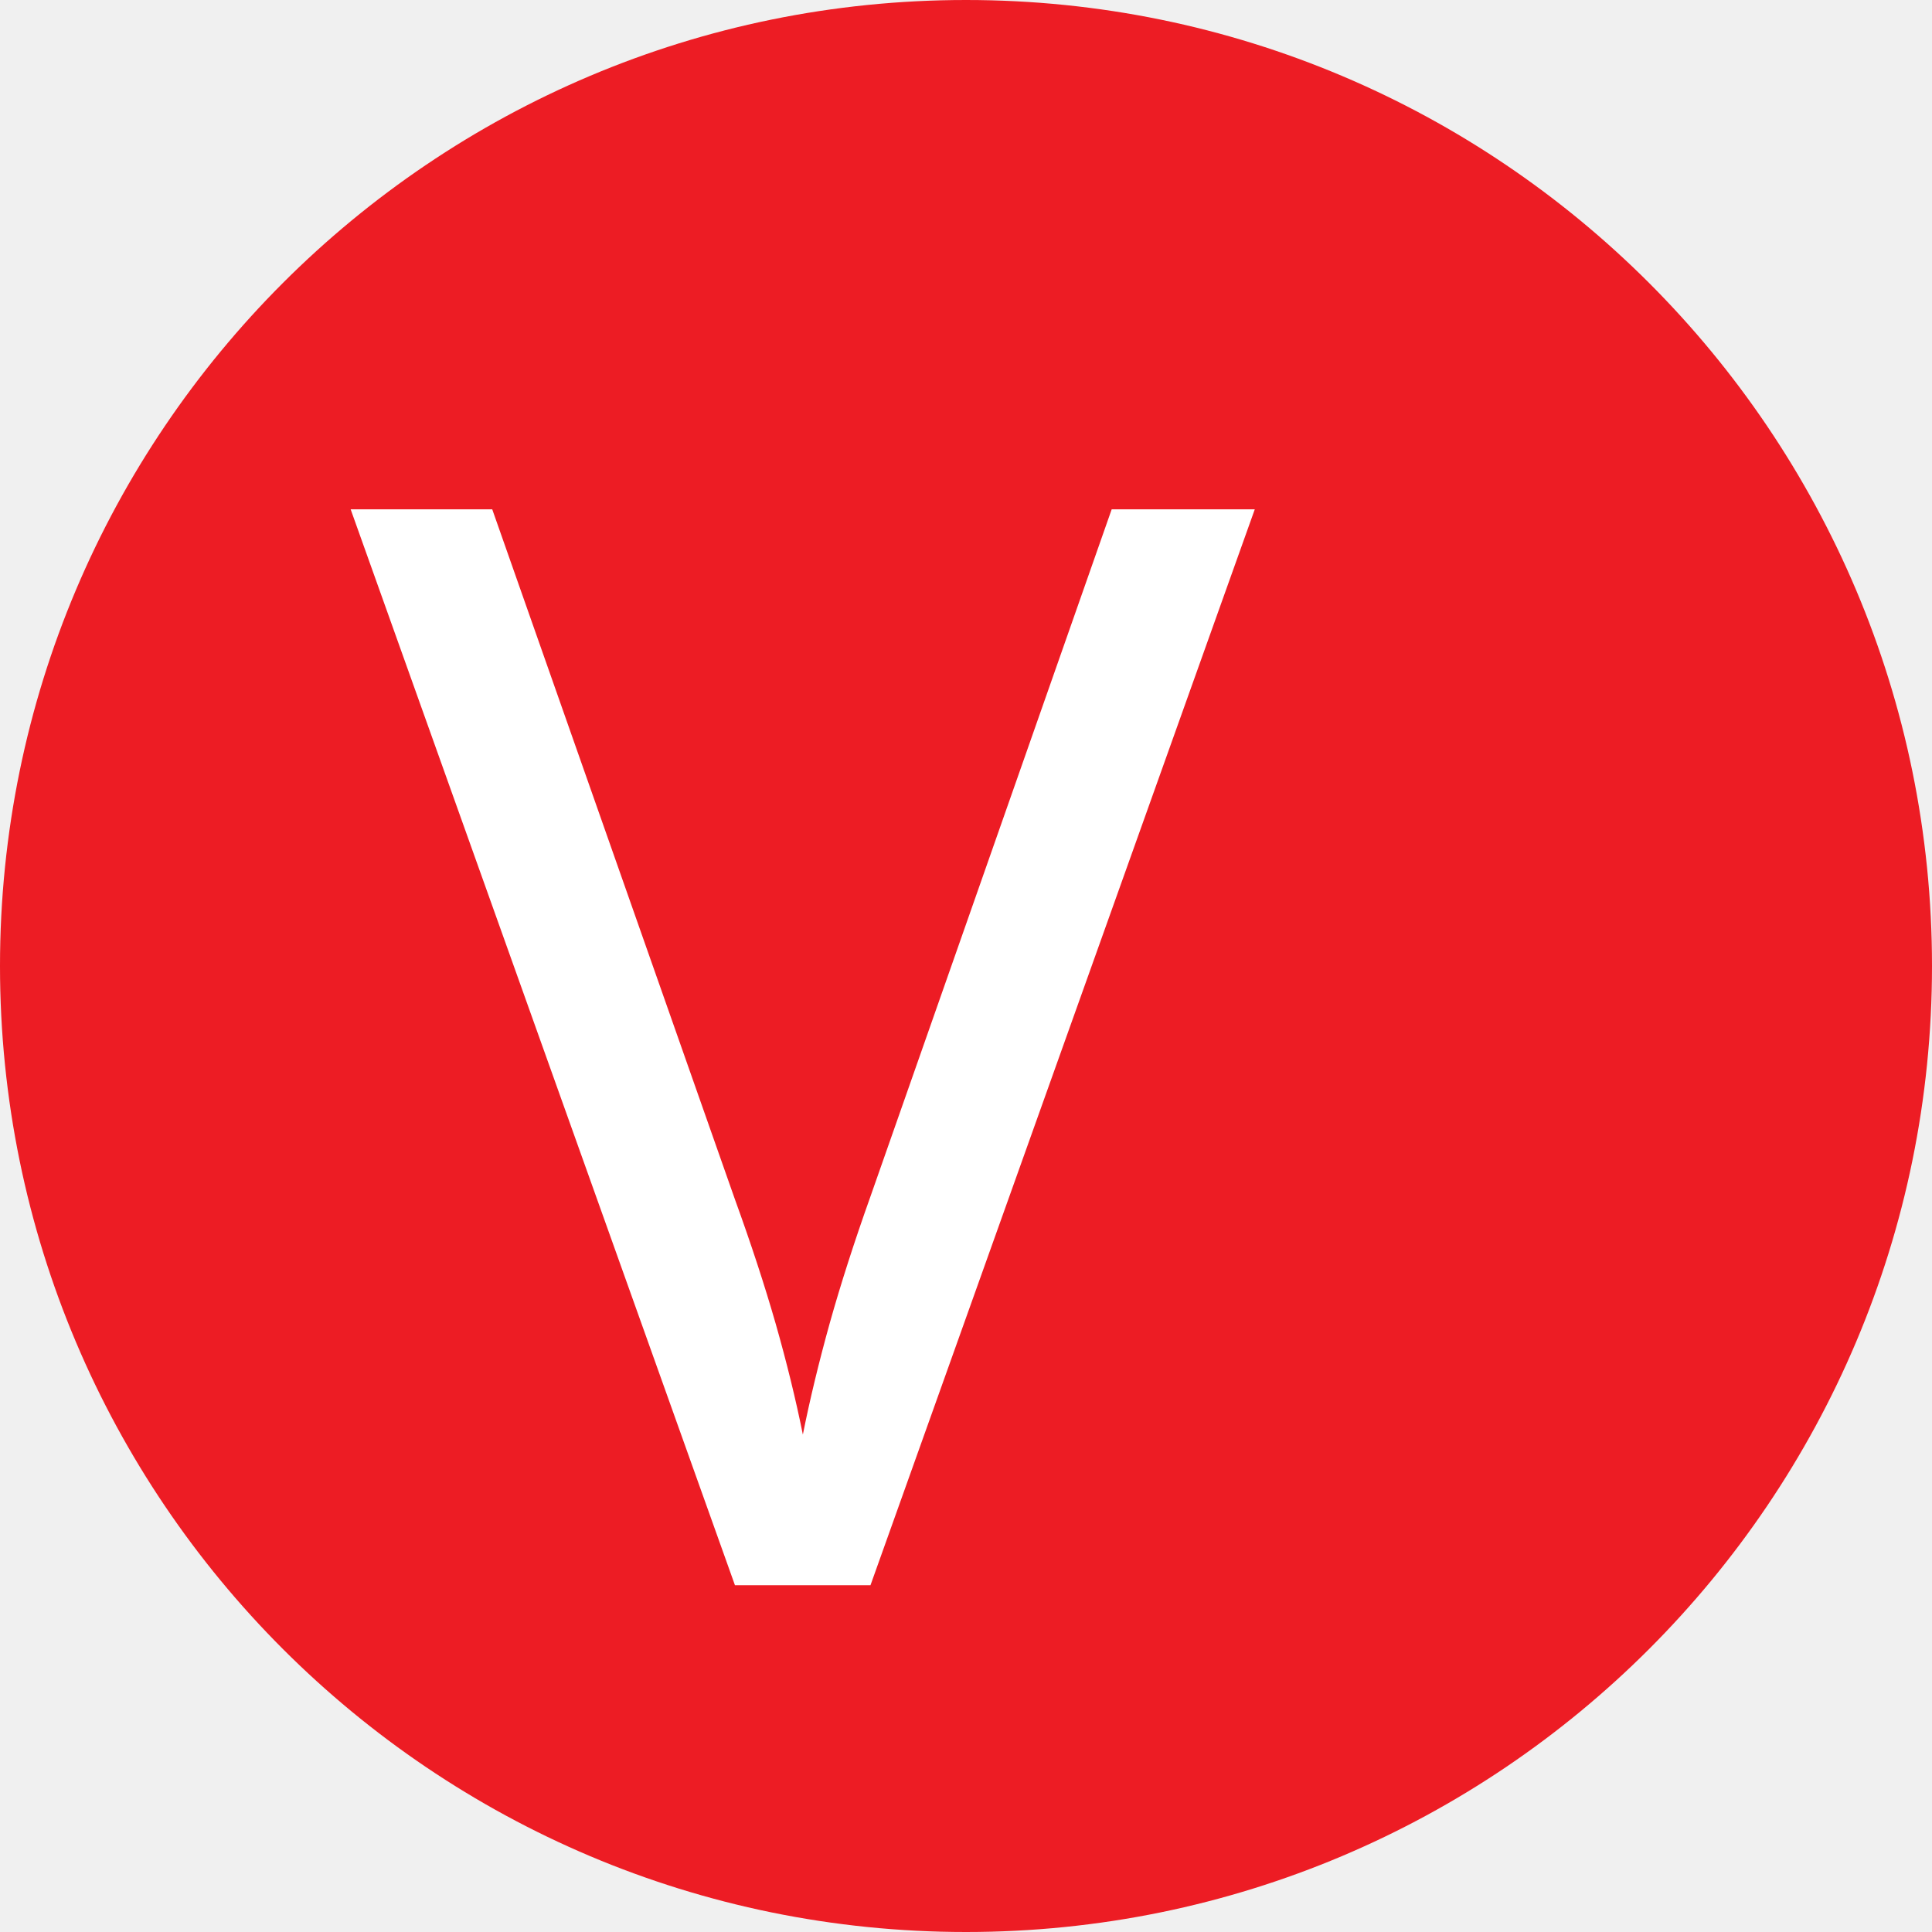
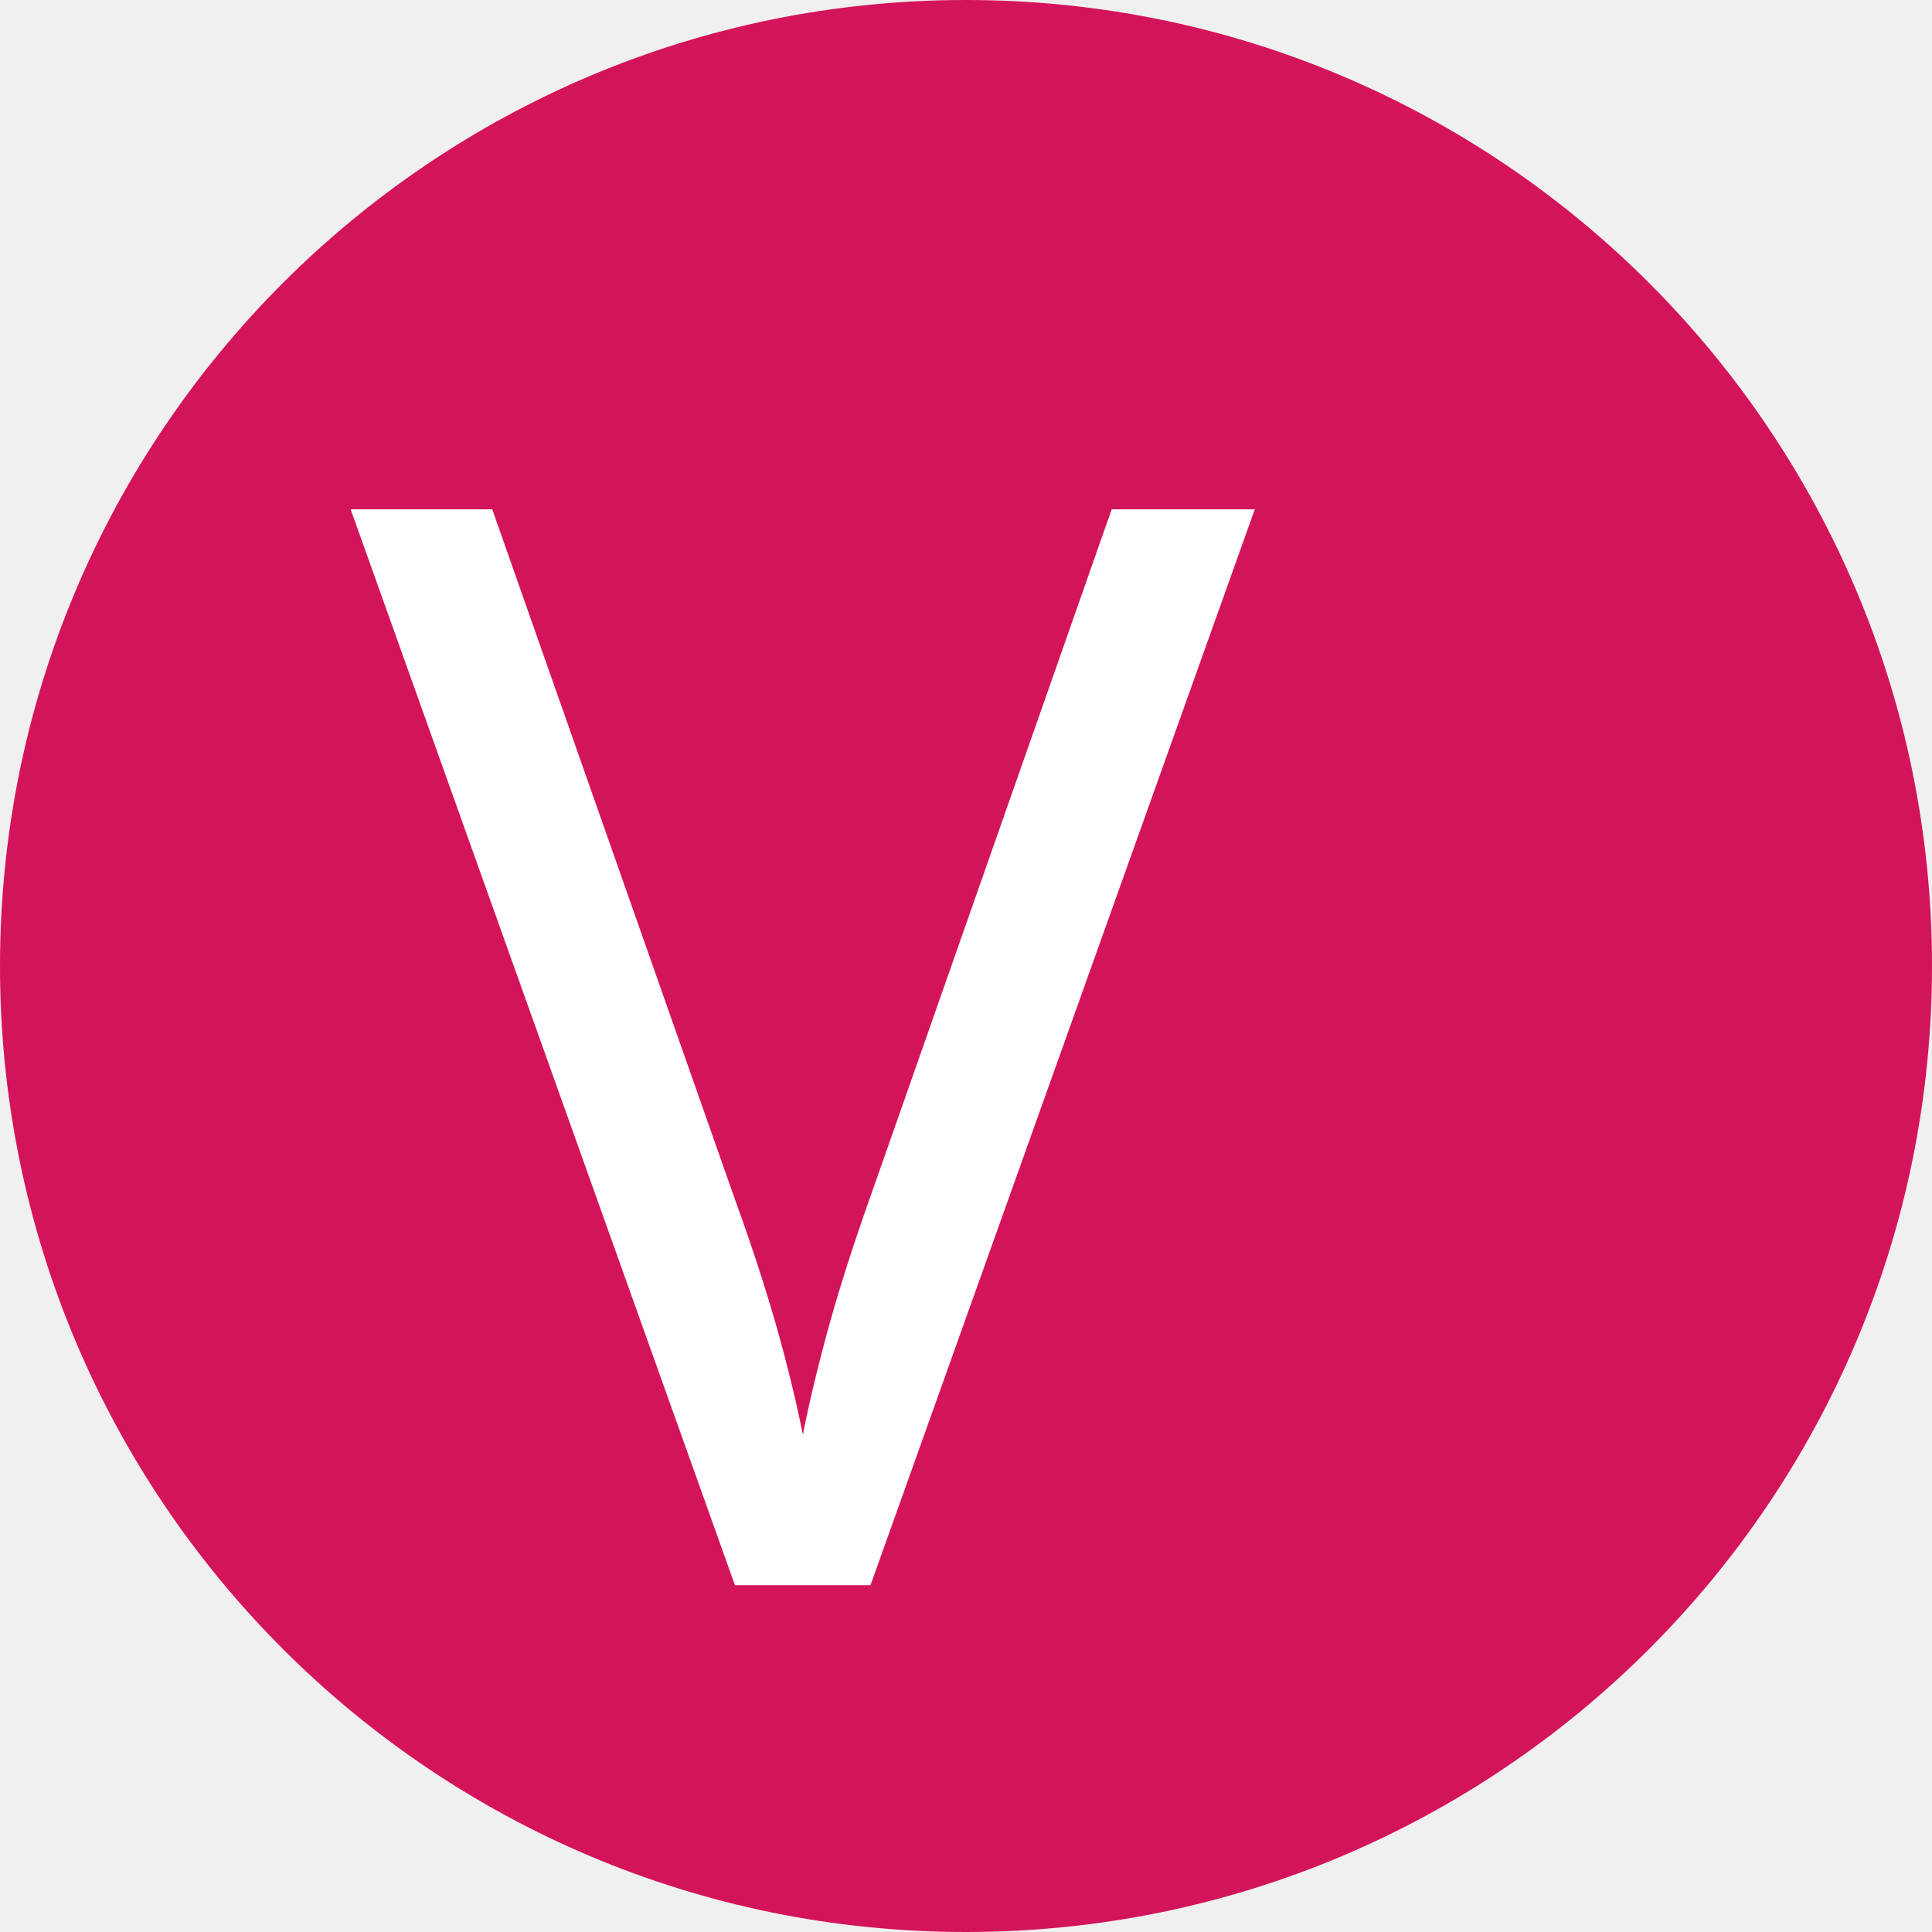
<svg xmlns="http://www.w3.org/2000/svg" id="validator" viewBox="0 0 100 100">
  <defs>
-     <style>.cls-1{fill:#ed1c24;}.cls-2{font-size:78px;fill:#fff;font-family:Diebel, Diebel;}</style>
+     <style>.cls-1{fill:#d4145a;}.cls-2{font-size:78px;fill:#fff;font-family:Diebel, Diebel;}</style>
  </defs>
  <g id="circle">
    <rect class="cls-1" width="100" height="100" rx="50" ry="50" />
  </g>
  <text class="cls-2" transform="translate(18.15 82.05)">V</text>
</svg>
